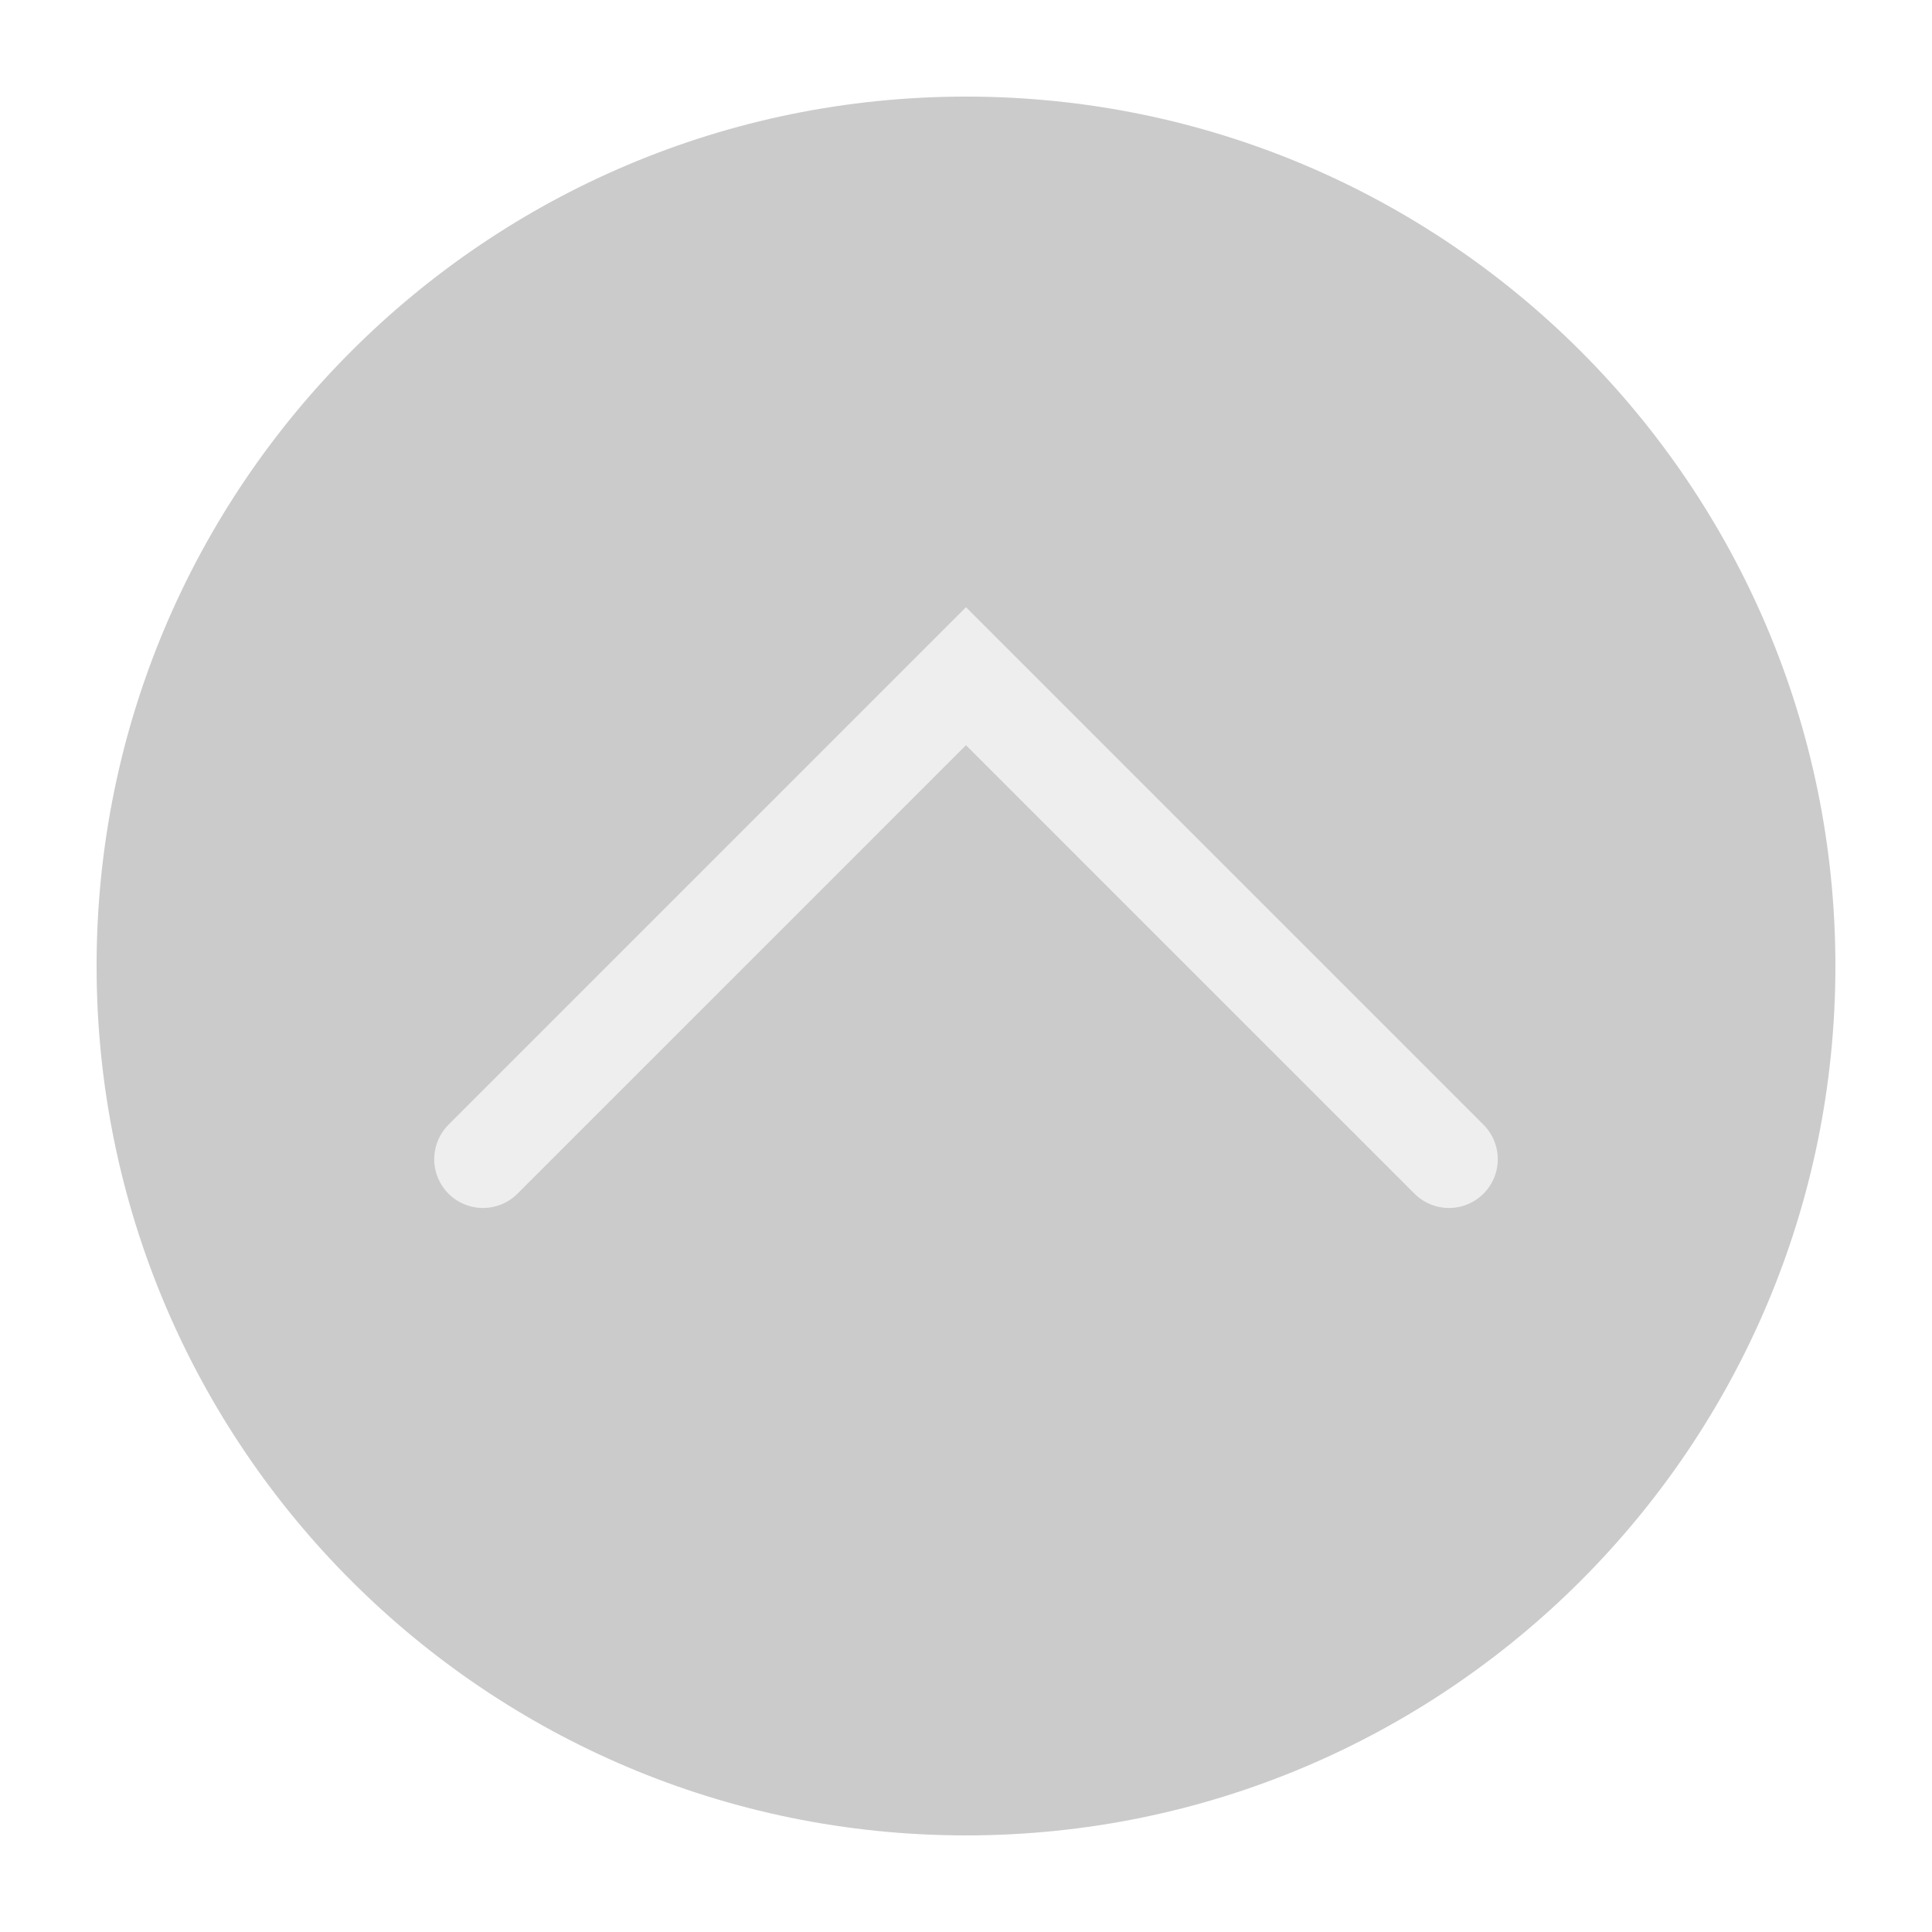
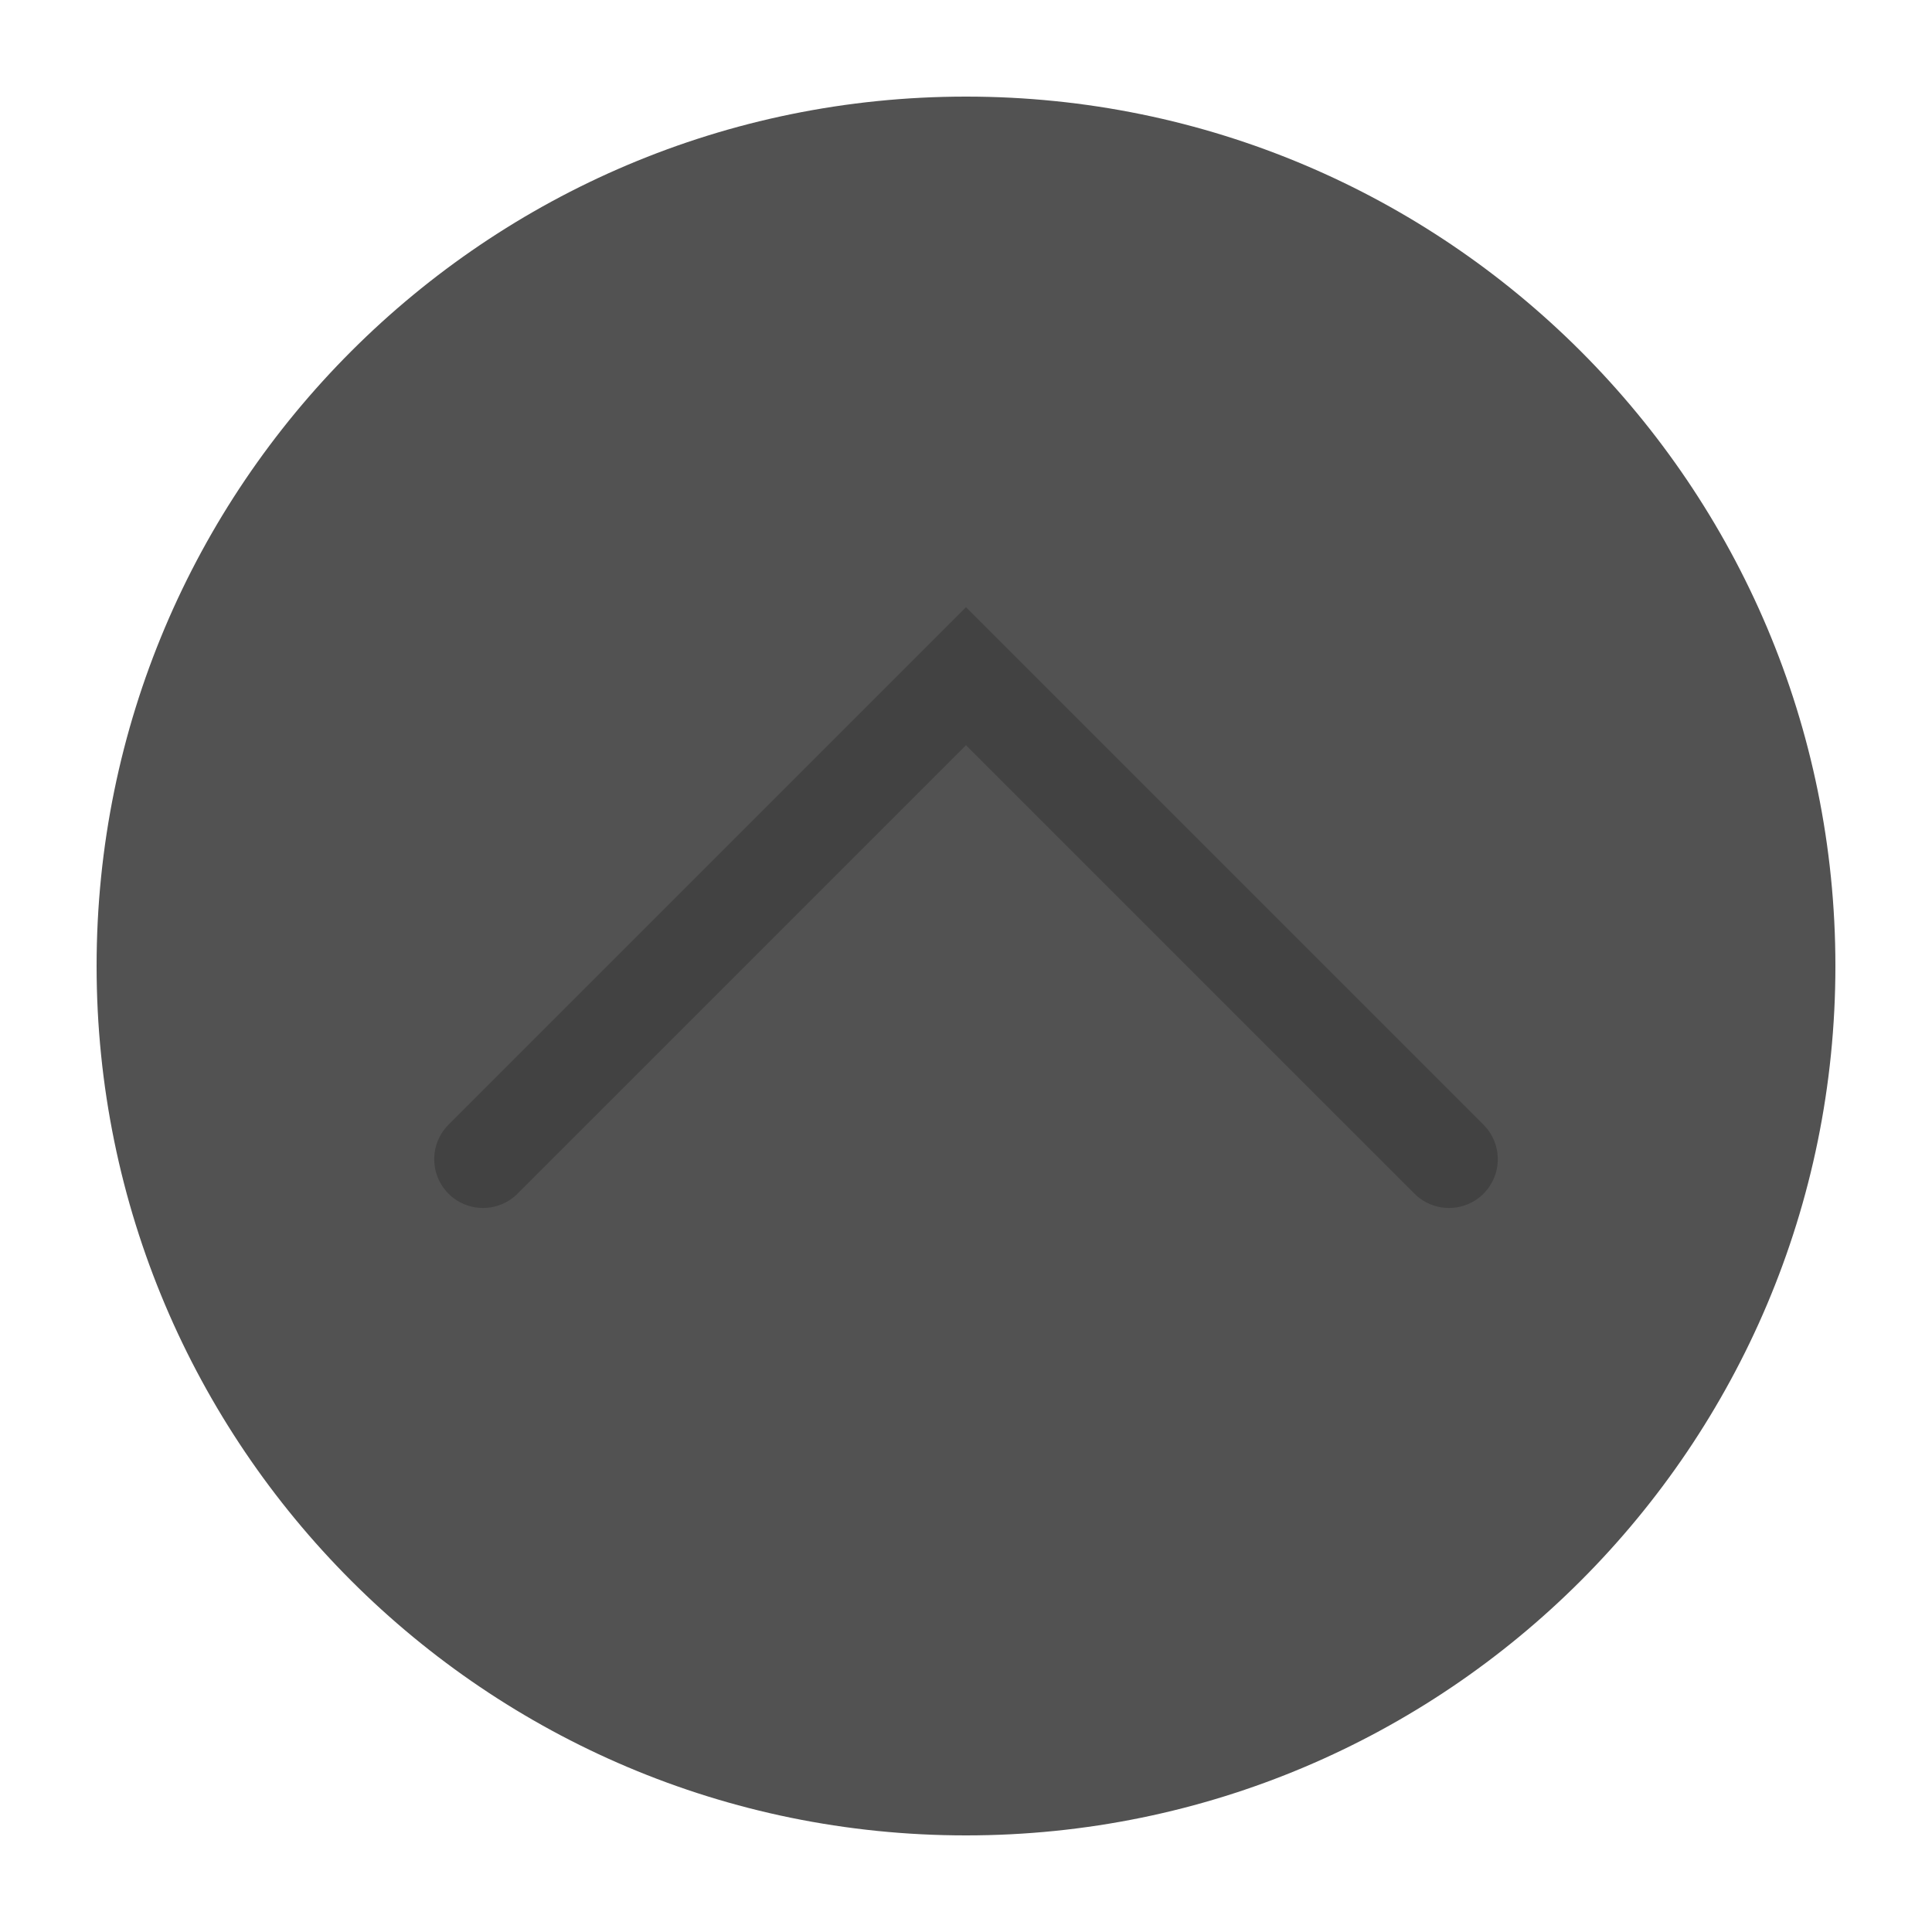
<svg xmlns="http://www.w3.org/2000/svg" viewBox="0 0 50 50" version="1.2" baseProfile="tiny">
  <defs>
</defs>
  <g fill="none" stroke="black" stroke-width="1" fill-rule="evenodd" stroke-linecap="square" stroke-linejoin="bevel">
-     <g fill="#cbcbcb" fill-opacity="1" stroke="none" transform="matrix(2.5,0,0,2.5,2.5,2.5)" font-family="Segoe UI" font-size="12.5" font-weight="400" font-style="normal">
+     <g fill="#525252" fill-opacity="1" stroke="none" transform="matrix(2.5,0,0,2.5,2.5,2.5)" font-family="Segoe UI" font-size="12.5" font-weight="400" font-style="normal">
      <circle cx="9" cy="9" r="9" />
    </g>
-     <g fill="none" stroke="#eeeeee" stroke-opacity="1" stroke-width="1.01" stroke-linecap="round" stroke-linejoin="miter" stroke-miterlimit="2" transform="matrix(2.5,0,0,2.5,2.5,2.5)" font-family="Segoe UI" font-size="12.5" font-weight="400" font-style="normal">
+     <g fill="none" stroke="#424242" stroke-opacity="1" stroke-width="1.01" stroke-linecap="round" stroke-linejoin="miter" stroke-miterlimit="2" transform="matrix(2.5,0,0,2.5,2.5,2.5)" font-family="Segoe UI" font-size="12.5" font-weight="400" font-style="normal">
      <polyline fill="none" vector-effect="none" points="4,11 9,6 14,11 " />
    </g>
    <g fill="none" stroke="#000000" stroke-opacity="1" stroke-width="1" stroke-linecap="square" stroke-linejoin="bevel" transform="matrix(1,0,0,1,0,0)" font-family="Segoe UI" font-size="12.5" font-weight="400" font-style="normal">
</g>
  </g>
</svg>
